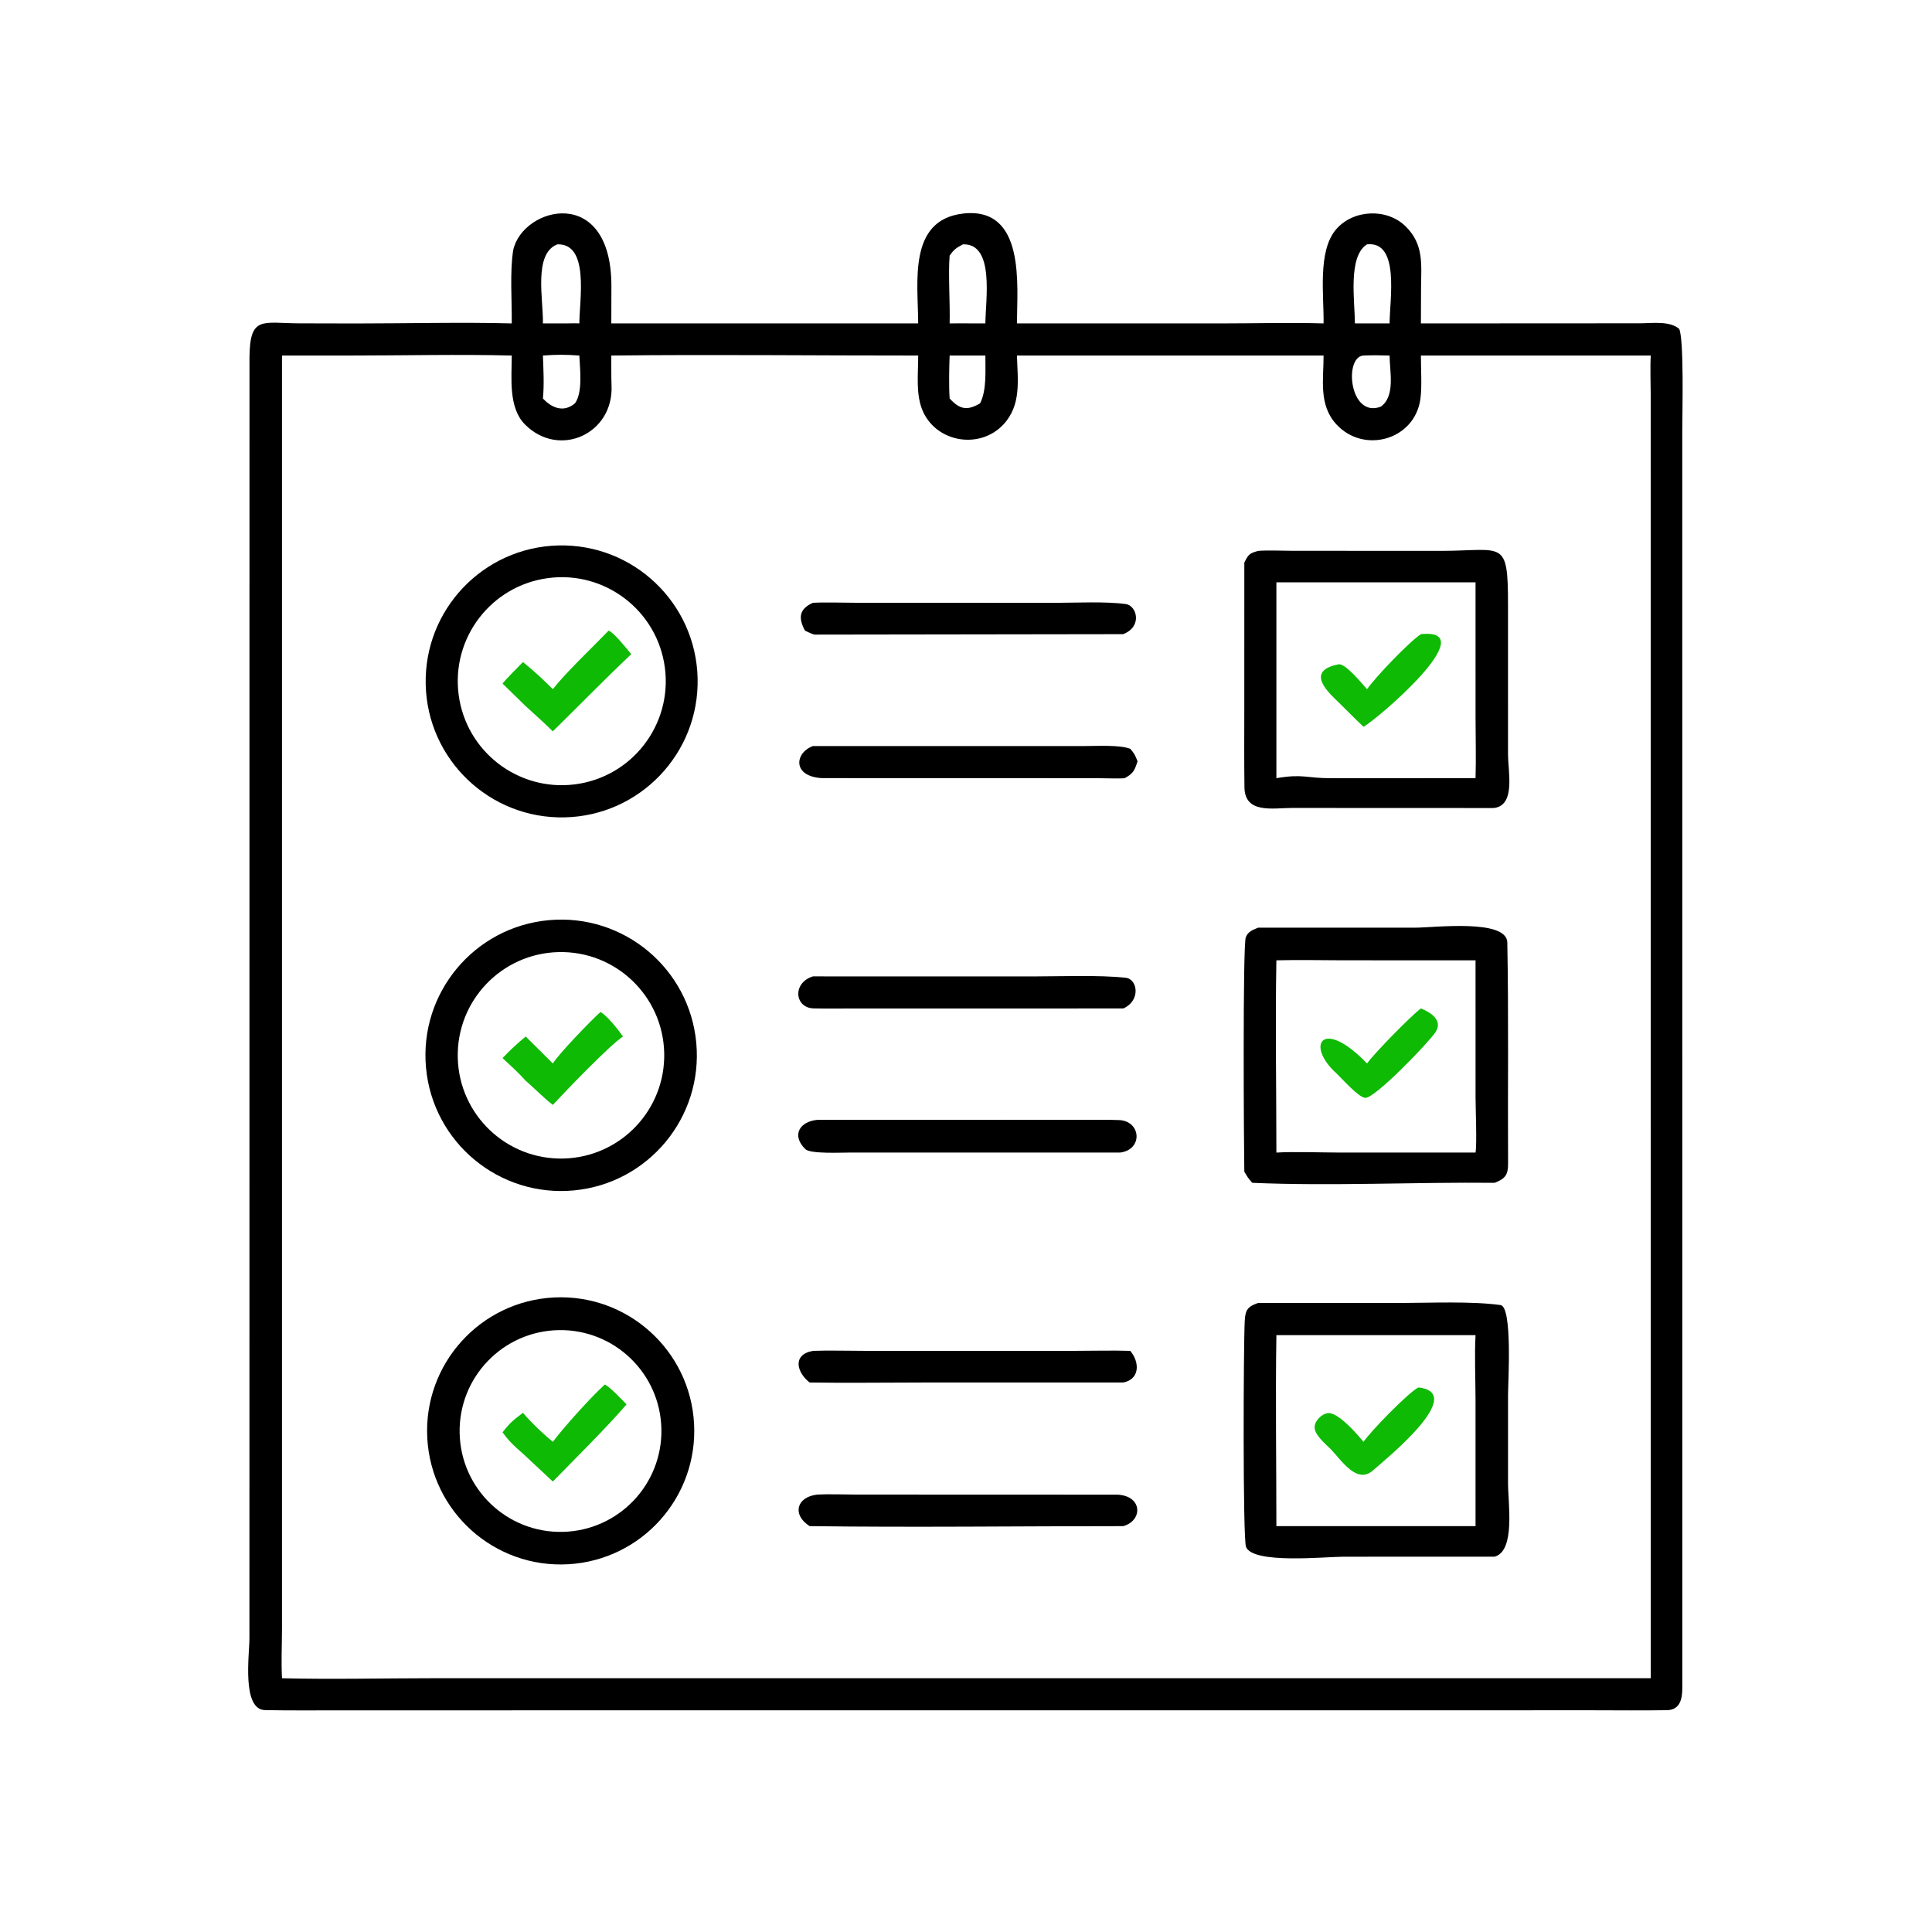
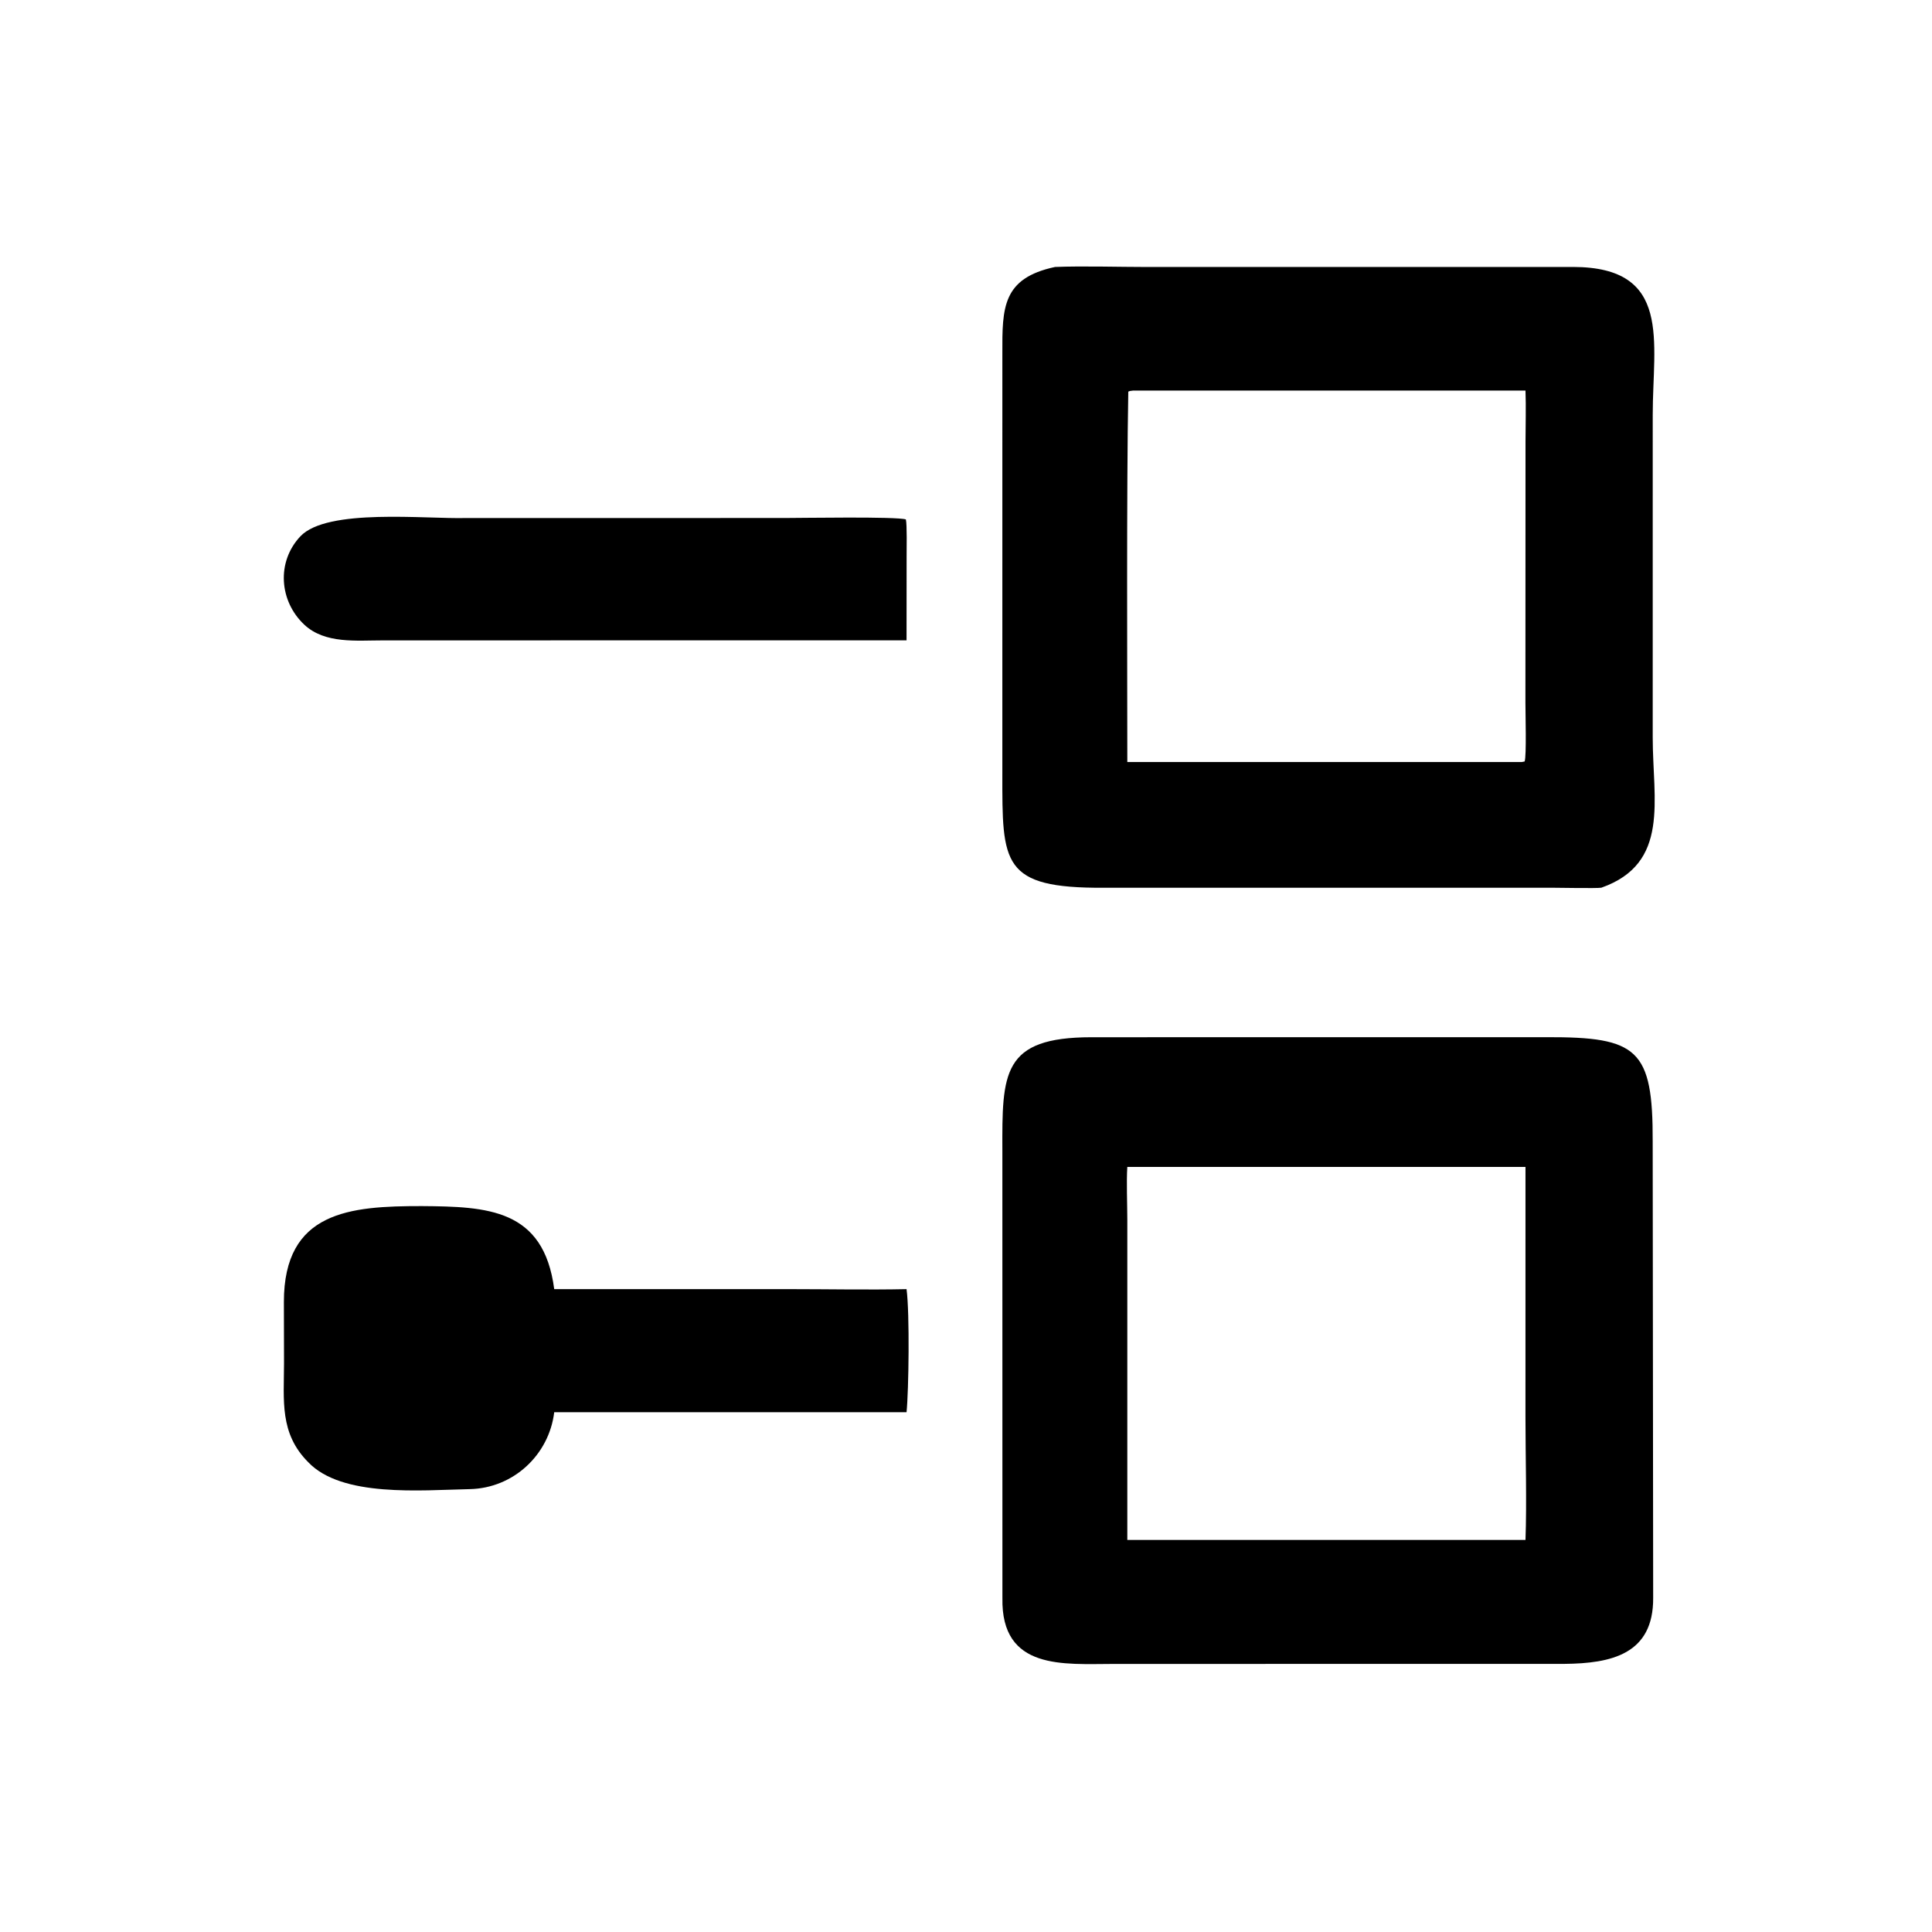
<svg xmlns="http://www.w3.org/2000/svg" height="512" preserveAspectRatio="none" style="display: block;" version="1.1" viewBox="0 0 2048 2048" width="512">
-   <path d="M 1403.04 342.826 C 1403.55 313.195 1396.42 266.072 1416.48 242.95 C 1434.67 221.986 1470.28 220.341 1490.22 240.137 C 1509.23 259.004 1506.65 279.777 1506.37 304.024 L 1506.22 342.826 L 1738.47 342.701 C 1751.7 342.639 1769.8 339.939 1780 348.614 C 1785.25 359.653 1783.29 439.107 1783.29 455.251 L 1783.32 1789.67 C 1783.26 1800.99 1780.88 1812.62 1766.99 1812.86 C 1741.55 1813.3 1715.99 1812.98 1690.54 1812.97 L 1033.25 1812.99 L 360.365 1813.04 C 333.939 1813.05 307.451 1813.29 281.04 1812.79 C 256.078 1812.32 264.406 1754.27 264.403 1736.59 L 264.457 379.104 C 264.817 334.371 278.045 342.568 317.006 342.746 L 377.841 342.881 C 430.925 342.872 490.177 341.406 542.483 342.826 C 542.732 318.827 540.345 288.344 544.006 265.221 C 553.905 219.082 648.202 194.861 648.108 303.345 L 648.013 342.826 L 973.311 342.826 C 973.291 300.014 961.986 233.373 1020.75 226.4 C 1087.52 218.665 1078.08 303.133 1077.99 342.826 L 1294.21 342.827 C 1328.77 342.828 1368.88 341.776 1403.04 342.826 z M 298.926 376.888 L 298.915 1727 C 298.877 1744.97 298.013 1760.81 298.926 1779 C 349.656 1780.34 406.428 1779 457.832 1778.99 L 1749.87 1779 L 1749.87 1578.45 L 1749.82 418.797 C 1749.8 406.518 1749.15 388.681 1749.87 376.888 L 1506.22 376.888 C 1506.19 390.941 1507.48 410.063 1505.67 423.027 C 1499.62 466.355 1445.88 481.511 1416.62 449.826 C 1397.51 429.142 1403.14 402.009 1403.04 376.888 L 1077.99 376.888 C 1078.78 403.016 1082.97 429.511 1063.45 450.181 C 1038.69 476.382 993.754 469.237 978.623 436.706 C 970.363 418.946 973.418 396.183 973.311 376.888 C 865.636 376.953 755.476 375.652 648.013 376.888 C 648.112 386.715 647.839 399.037 648.26 408.666 C 650.505 459.988 592.894 486.119 556.718 450.184 C 538.72 432.305 542.439 400.848 542.483 376.888 C 487.498 375.45 424.844 376.903 369.123 376.888 L 298.926 376.888 z M 1449.12 259.01 C 1428.6 271.714 1436.19 319.467 1436.27 342.826 L 1460.5 342.826 L 1473.03 342.826 C 1473.1 317.576 1484.09 255.359 1449.12 259.01 z M 575.514 422.404 C 585.147 432.707 597.606 437.543 609.506 427.552 C 617.867 415.949 614.832 391.58 614.114 376.888 C 599.892 375.832 589.75 375.79 575.514 376.888 C 576.055 391.365 576.948 408.08 575.514 422.404 z M 1473.03 376.888 C 1463.92 376.727 1454.42 376.38 1445.36 376.888 C 1424.41 378.036 1430.26 443.552 1463.64 431.114 C 1479.4 419.998 1473.09 393.825 1473.03 376.888 z M 590.834 259.01 C 565.105 268.856 576.12 318.124 575.514 342.826 L 599.903 342.826 C 604.341 342.78 609.763 342.575 614.114 342.826 C 614.277 317.643 624.943 257.954 590.834 259.01 z M 1006.66 422.404 C 1017.21 433.87 1025 435.768 1038.93 427.552 C 1046.11 413.405 1044.43 393.06 1044.54 376.888 L 1006.66 376.888 C 1006.12 389.236 1005.78 410.209 1006.66 422.404 z M 1020.75 259.01 C 1013.72 262.832 1011.37 264.168 1006.66 270.986 C 1005.04 290.042 1007.22 321.524 1006.66 342.826 C 1015.35 342.801 1024.61 342.608 1033.25 342.826 L 1044.54 342.826 C 1044.65 318.445 1054.71 257.862 1020.75 259.01 z" fill="rgb(0,0,0)" transform="translate(0,0)" />
-   <path d="M 1333.67 583.98 C 1342.19 583.159 1360.23 583.825 1369.31 583.868 L 1527.85 583.948 C 1593.74 583.8 1598.57 570.833 1598.55 641.251 L 1598.56 799.51 C 1598.65 818.749 1606.52 852.805 1584.44 856.42 C 1583.6 856.46 1582.76 856.5 1581.92 856.541 L 1369.57 856.456 C 1349.52 856.445 1319.55 862.984 1319.17 834.609 C 1318.81 807.857 1318.99 781.113 1319 754.373 L 1319.03 596.357 C 1323.3 587.811 1324.34 586.557 1333.67 583.98 z M 1353.02 824.888 C 1381.84 820.092 1383.77 824.948 1411.48 824.942 L 1564.13 824.888 C 1564.8 804.138 1564.15 780.753 1564.14 759.77 L 1564.13 617.306 L 1353.02 617.306 L 1353.02 824.888 z" fill="rgb(0,0,0)" transform="translate(0,0)" />
-   <path d="M 1506.22 672.233 C 1574.4 665.178 1457.84 764.219 1445.36 770.372 C 1436.96 762.541 1428.23 753.629 1420.01 745.513 C 1410.47 736.105 1381.33 711.513 1418.96 704.216 C 1425.93 702.865 1443.42 724.227 1449.12 730.567 C 1458.27 717.566 1493.28 680.816 1506.22 672.233 z" fill="rgb(14,186,4)" transform="translate(0,0)" />
-   <path d="M 1333.67 983.385 L 1500.44 983.364 C 1520.05 983.363 1597.32 973.734 1597.81 999.11 C 1599.3 1077.22 1598.19 1155.41 1598.62 1233.53 C 1598.69 1245.67 1595.34 1249.51 1584.44 1253.83 C 1499.92 1252.97 1411.15 1257.48 1327.48 1253.83 C 1323.22 1249.28 1322.13 1247.23 1319.03 1242.01 C 1318.53 1218.03 1317.24 1002.38 1320.6 993.485 C 1322.88 987.446 1328.2 985.683 1333.67 983.385 z M 1353.02 1221.78 C 1371.11 1220.62 1402.28 1221.77 1421.74 1221.78 L 1564.13 1221.78 C 1565.71 1212.43 1564.17 1175.29 1564.15 1163.25 L 1564.13 1017.99 L 1423.92 1017.96 C 1401.17 1017.95 1375.47 1017.33 1353.02 1017.99 C 1351.77 1084.29 1353.02 1155.09 1353.02 1221.78 z" fill="rgb(0,0,0)" transform="translate(0,0)" />
-   <path d="M 1506.22 1069.02 C 1516.69 1073.04 1529.65 1081.72 1521.86 1093.86 C 1514.99 1104.6 1458.33 1163.55 1447.44 1163.8 C 1440.62 1163.95 1422.12 1142.91 1416.65 1137.79 C 1383.44 1107.74 1401.73 1078.03 1449.12 1127.31 C 1456.5 1116.82 1496.26 1076.23 1506.22 1069.02 z" fill="rgb(14,186,4)" transform="translate(0,0)" />
-   <path d="M 1333.67 1381.19 L 1487.36 1381.17 C 1517.34 1381.13 1559.99 1379.19 1590.59 1383.41 C 1603.54 1385.2 1598.57 1466.04 1598.58 1478.32 L 1598.58 1572.44 C 1598.57 1593.22 1606.59 1643.89 1584.44 1650.12 L 1423.79 1650.18 C 1404.9 1650.18 1328.03 1658.27 1320.82 1639.73 C 1317.37 1630.88 1318.08 1425.16 1319.5 1399.76 C 1320.13 1388.45 1322.78 1384.89 1333.67 1381.19 z M 1353.02 1617.76 L 1564.13 1617.76 L 1564.12 1483.19 C 1564.09 1460.49 1562.95 1437.83 1564.13 1415.33 L 1353.02 1415.33 C 1351.97 1481.66 1353.02 1551.15 1353.02 1617.76 z" fill="rgb(0,0,0)" transform="translate(0,0)" />
-   <path d="M 1503.46 1470.77 C 1556.52 1476.4 1467.68 1547.78 1455.58 1558.57 C 1438.36 1573.91 1422.15 1548.13 1410.63 1536.17 C 1405.43 1531.06 1394.7 1522 1393.68 1514.49 C 1392.14 1506.64 1402.65 1496.7 1410.05 1498.06 C 1421.13 1500.09 1438.51 1520.01 1445.36 1528.4 C 1453.17 1517.05 1492.3 1476.69 1503.46 1470.77 z" fill="rgb(14,186,4)" transform="translate(0,0)" />
-   <path d="M 591.645 578.211 C 671.359 576.145 737.607 639.185 739.498 718.903 C 741.388 798.62 678.202 864.73 598.48 866.444 C 519.007 868.153 453.148 805.207 451.264 725.737 C 449.379 646.268 512.18 580.271 591.645 578.211 z M 609.307 831.465 C 669.885 823.812 712.703 768.379 704.805 707.832 C 696.908 647.286 641.303 604.691 580.789 612.833 C 520.619 620.928 478.319 676.149 486.172 736.351 C 494.024 796.553 549.074 839.075 609.307 831.465 z" fill="rgb(0,0,0)" transform="translate(0,0)" />
-   <path d="M 645.158 668.489 C 650.471 670.176 664.98 688.36 669.137 693.406 C 640.319 720.758 614.246 747.53 586.015 775.262 C 577.21 766.48 566.537 757.077 557.266 748.572 L 532.698 724.601 C 537.283 718.876 548.662 707.712 554.328 701.813 C 565.9 711.082 575.596 720.137 586.015 730.567 C 600.134 712.549 628.041 686.259 645.158 668.489 z" fill="rgb(14,186,4)" transform="translate(0,0)" />
-   <path d="M 582.121 975.386 C 661.077 968.378 730.823 1026.56 738.086 1105.49 C 745.349 1184.43 687.39 1254.36 608.482 1261.88 C 529.212 1269.43 458.888 1211.15 451.592 1131.86 C 444.296 1052.56 502.804 982.426 582.121 975.386 z M 597.477 1228.09 C 657.862 1226.54 705.575 1176.36 704.083 1115.97 C 702.592 1055.59 652.46 1007.82 592.071 1009.26 C 531.6 1010.69 483.76 1060.91 485.253 1121.38 C 486.747 1181.85 537.009 1229.64 597.477 1228.09 z" fill="rgb(0,0,0)" transform="translate(0,0)" />
-   <path d="M 636.563 1072.75 C 644.166 1077.23 655.252 1091.47 660.386 1098.73 C 645.727 1108.55 599.764 1156.35 586.015 1171.25 C 576.839 1164.3 566.475 1153.59 557.266 1145.63 C 549.246 1136.76 541.463 1129.72 532.698 1121.62 C 540.631 1113.25 548.369 1106.06 557.266 1098.73 L 586.015 1127.31 C 592.545 1116.9 626.614 1081.51 636.563 1072.75 z" fill="rgb(14,186,4)" transform="translate(0,0)" />
-   <path d="M 587.357 1375.36 C 665.232 1371.52 731.561 1431.35 735.737 1509.21 C 739.913 1587.07 680.365 1653.65 602.526 1658.16 C 524.214 1662.7 457.136 1602.71 452.935 1524.38 C 448.733 1446.05 509.01 1379.23 587.357 1375.36 z M 596.518 1623.85 C 655.494 1622.56 702.289 1573.76 701.108 1514.78 C 699.927 1455.8 651.217 1408.91 592.236 1409.98 C 533.096 1411.05 486.054 1459.92 487.238 1519.06 C 488.422 1578.2 537.382 1625.15 596.518 1623.85 z" fill="rgb(0,0,0)" transform="translate(0,0)" />
-   <path d="M 641.134 1467.64 C 646.271 1469.9 659.517 1483.92 664.156 1488.73 C 640.976 1515.49 610.831 1545.01 586.015 1570.5 L 554.328 1540.92 C 544.969 1532.76 540.019 1528.28 532.698 1518.31 C 540.514 1508.18 543.953 1505.52 554.328 1497.65 C 564.238 1509.08 574.408 1518.73 586.015 1528.4 C 597.456 1513.17 626.843 1480.5 641.134 1467.64 z" fill="rgb(14,186,4)" transform="translate(0,0)" />
-   <path d="M 866.334 1187.09 L 1149.75 1187.03 C 1161.89 1187.03 1173.99 1186.87 1186.12 1187.32 C 1209.79 1188.19 1211.85 1218.87 1187.25 1221.78 L 901.26 1221.75 C 891.369 1221.73 858.982 1223.34 853.71 1218.15 C 838.658 1203.33 847.737 1188.87 866.334 1187.09 z" fill="rgb(0,0,0)" transform="translate(0,0)" />
-   <path d="M 861.715 1035 L 1094.24 1035.06 C 1122 1035.06 1165.56 1033.32 1193.47 1036.51 C 1205.77 1037.91 1209.61 1060.62 1190.68 1069.02 L 899.701 1069.07 C 887.326 1069.07 874.89 1069.24 862.523 1068.95 C 842.423 1068.47 839.53 1041.99 861.715 1035 z" fill="rgb(0,0,0)" transform="translate(0,0)" />
-   <path d="M 861.715 790.881 L 1150.03 790.84 C 1162.93 790.845 1186.72 789.427 1198.12 793.727 C 1202.55 798.785 1203.37 800.743 1205.85 806.999 C 1202.61 817.024 1201.34 819.808 1192.31 824.888 C 1188.06 825.505 1169.38 824.927 1164.02 824.922 L 871.368 824.845 C 839.484 823.137 842.48 797.821 861.715 790.881 z" fill="rgb(0,0,0)" transform="translate(0,0)" />
-   <path d="M 861.715 1431.96 C 878.184 1431.35 898.565 1431.94 915.324 1431.94 L 1139.61 1431.95 C 1158.69 1431.94 1179.23 1431.37 1198.12 1431.96 C 1208.31 1444.08 1208.35 1462.11 1190.68 1465.51 L 977.572 1465.52 C 938.227 1465.51 897.445 1466.13 858.247 1465.51 C 844.783 1455.06 839.387 1436.04 861.715 1431.96 z" fill="rgb(0,0,0)" transform="translate(0,0)" />
-   <path d="M 866.334 1584.3 C 877.843 1583.65 895.007 1584.28 907.117 1584.28 L 1184.59 1584.38 C 1211.58 1585.84 1211.3 1612.1 1190.68 1617.76 C 1080.92 1617.76 967.651 1619.22 858.247 1617.76 C 839.298 1605.71 844.319 1586.81 866.334 1584.3 z" fill="rgb(0,0,0)" transform="translate(0,0)" />
-   <path d="M 861.715 638.996 C 874.462 638.267 892.913 638.937 906.103 638.951 L 1118.53 639.029 C 1141.06 638.986 1172.07 637.38 1193.51 640.355 C 1204.85 641.929 1211.51 663.961 1190.68 672.233 L 863.995 672.704 C 861.806 672.721 855.547 669.577 853.312 668.489 C 846.015 655.057 847.091 645.5 861.715 638.996 z" fill="rgb(0,0,0)" transform="translate(0,0)" />
+   <path d="M 1157 1099.51 L 1639.2 1099.45 C 1736.04 1099.15 1752.27 1111.95 1751.92 1210.32 L 1752.43 1693.68 C 1752.88 1753.65 1707.89 1763.32 1658.33 1763.78 L 1180.53 1763.84 C 1127.68 1763.88 1061.11 1770.91 1062.6 1693.92 L 1062.55 1220.49 C 1062.26 1137.51 1061.99 1099.57 1157 1099.51 z M 1195 1632.37 L 1617.08 1632.37 C 1618.53 1592.39 1617.06 1543.17 1617.06 1502.62 L 1617.08 1236.99 L 1195 1236.99 C 1193.97 1252.32 1194.99 1276.81 1195 1293.08 L 1195 1632.37 z" fill="rgb(0,0,0)" transform="translate(0,0)" />
+   <path d="M 1118.39 282.999 C 1147.91 281.84 1186.43 283.027 1216.57 283.03 L 1667.59 282.98 C 1772.95 283.153 1751.94 362.167 1751.96 439.686 L 1751.95 781.865 C 1751.94 848.047 1770.53 915.217 1697.49 941.005 C 1692.56 941.818 1652.11 941.043 1644.28 941.025 L 1170.08 941.066 C 1061.62 941.592 1062.44 915.583 1062.52 819.978 L 1062.54 374.865 C 1062.34 326.049 1062.56 294.917 1118.39 282.999 z M 1195 807.759 L 1613.25 807.759 L 1616.15 807.213 C 1618.3 801.824 1616.99 754.814 1617.01 744.881 L 1617.11 468.087 C 1617.12 450.715 1617.75 431.013 1617.08 413.997 L 1201.25 413.997 C 1199.62 414.257 1196.05 414.425 1196.03 415.453 C 1194.14 517.153 1194.99 714.321 1195 807.759 z" fill="rgb(0,0,0)" transform="translate(0,0)" />
+   <path d="M 447.068 1278.51 C 516.486 1279.05 576.381 1281.18 587.496 1366.54 L 836.532 1366.53 C 877.167 1366.53 920.671 1367.41 960.978 1366.54 C 964.411 1392.07 963.289 1474.39 960.978 1496.99 L 736.5 1496.99 L 587.496 1496.99 C 582.08 1542.08 544.314 1577.55 498.007 1578.53 C 446.032 1579.63 362.378 1587.45 326.731 1549.98 C 296.166 1519.36 301.013 1484.69 301.076 1445.19 L 300.935 1380.15 C 300.91 1283.89 370.976 1278.47 447.068 1278.51 z" fill="rgb(0,0,0)" transform="translate(0,0)" />
+   <path d="M 494.503 549.12 L 831.066 549.108 C 847.846 549.108 950.582 547.381 960.245 550.609 C 961.585 555.669 961.051 583.178 961.047 589.841 L 960.978 678.791 L 767.5 678.791 L 405.798 678.842 C 377.989 678.836 344.526 682.643 322.7 662.311 C 295.986 637.427 292.842 595.674 318.381 568.569 C 346.794 538.411 451.249 550.375 494.503 549.12 z" fill="rgb(0,0,0)" transform="translate(0,0)" />
</svg>
